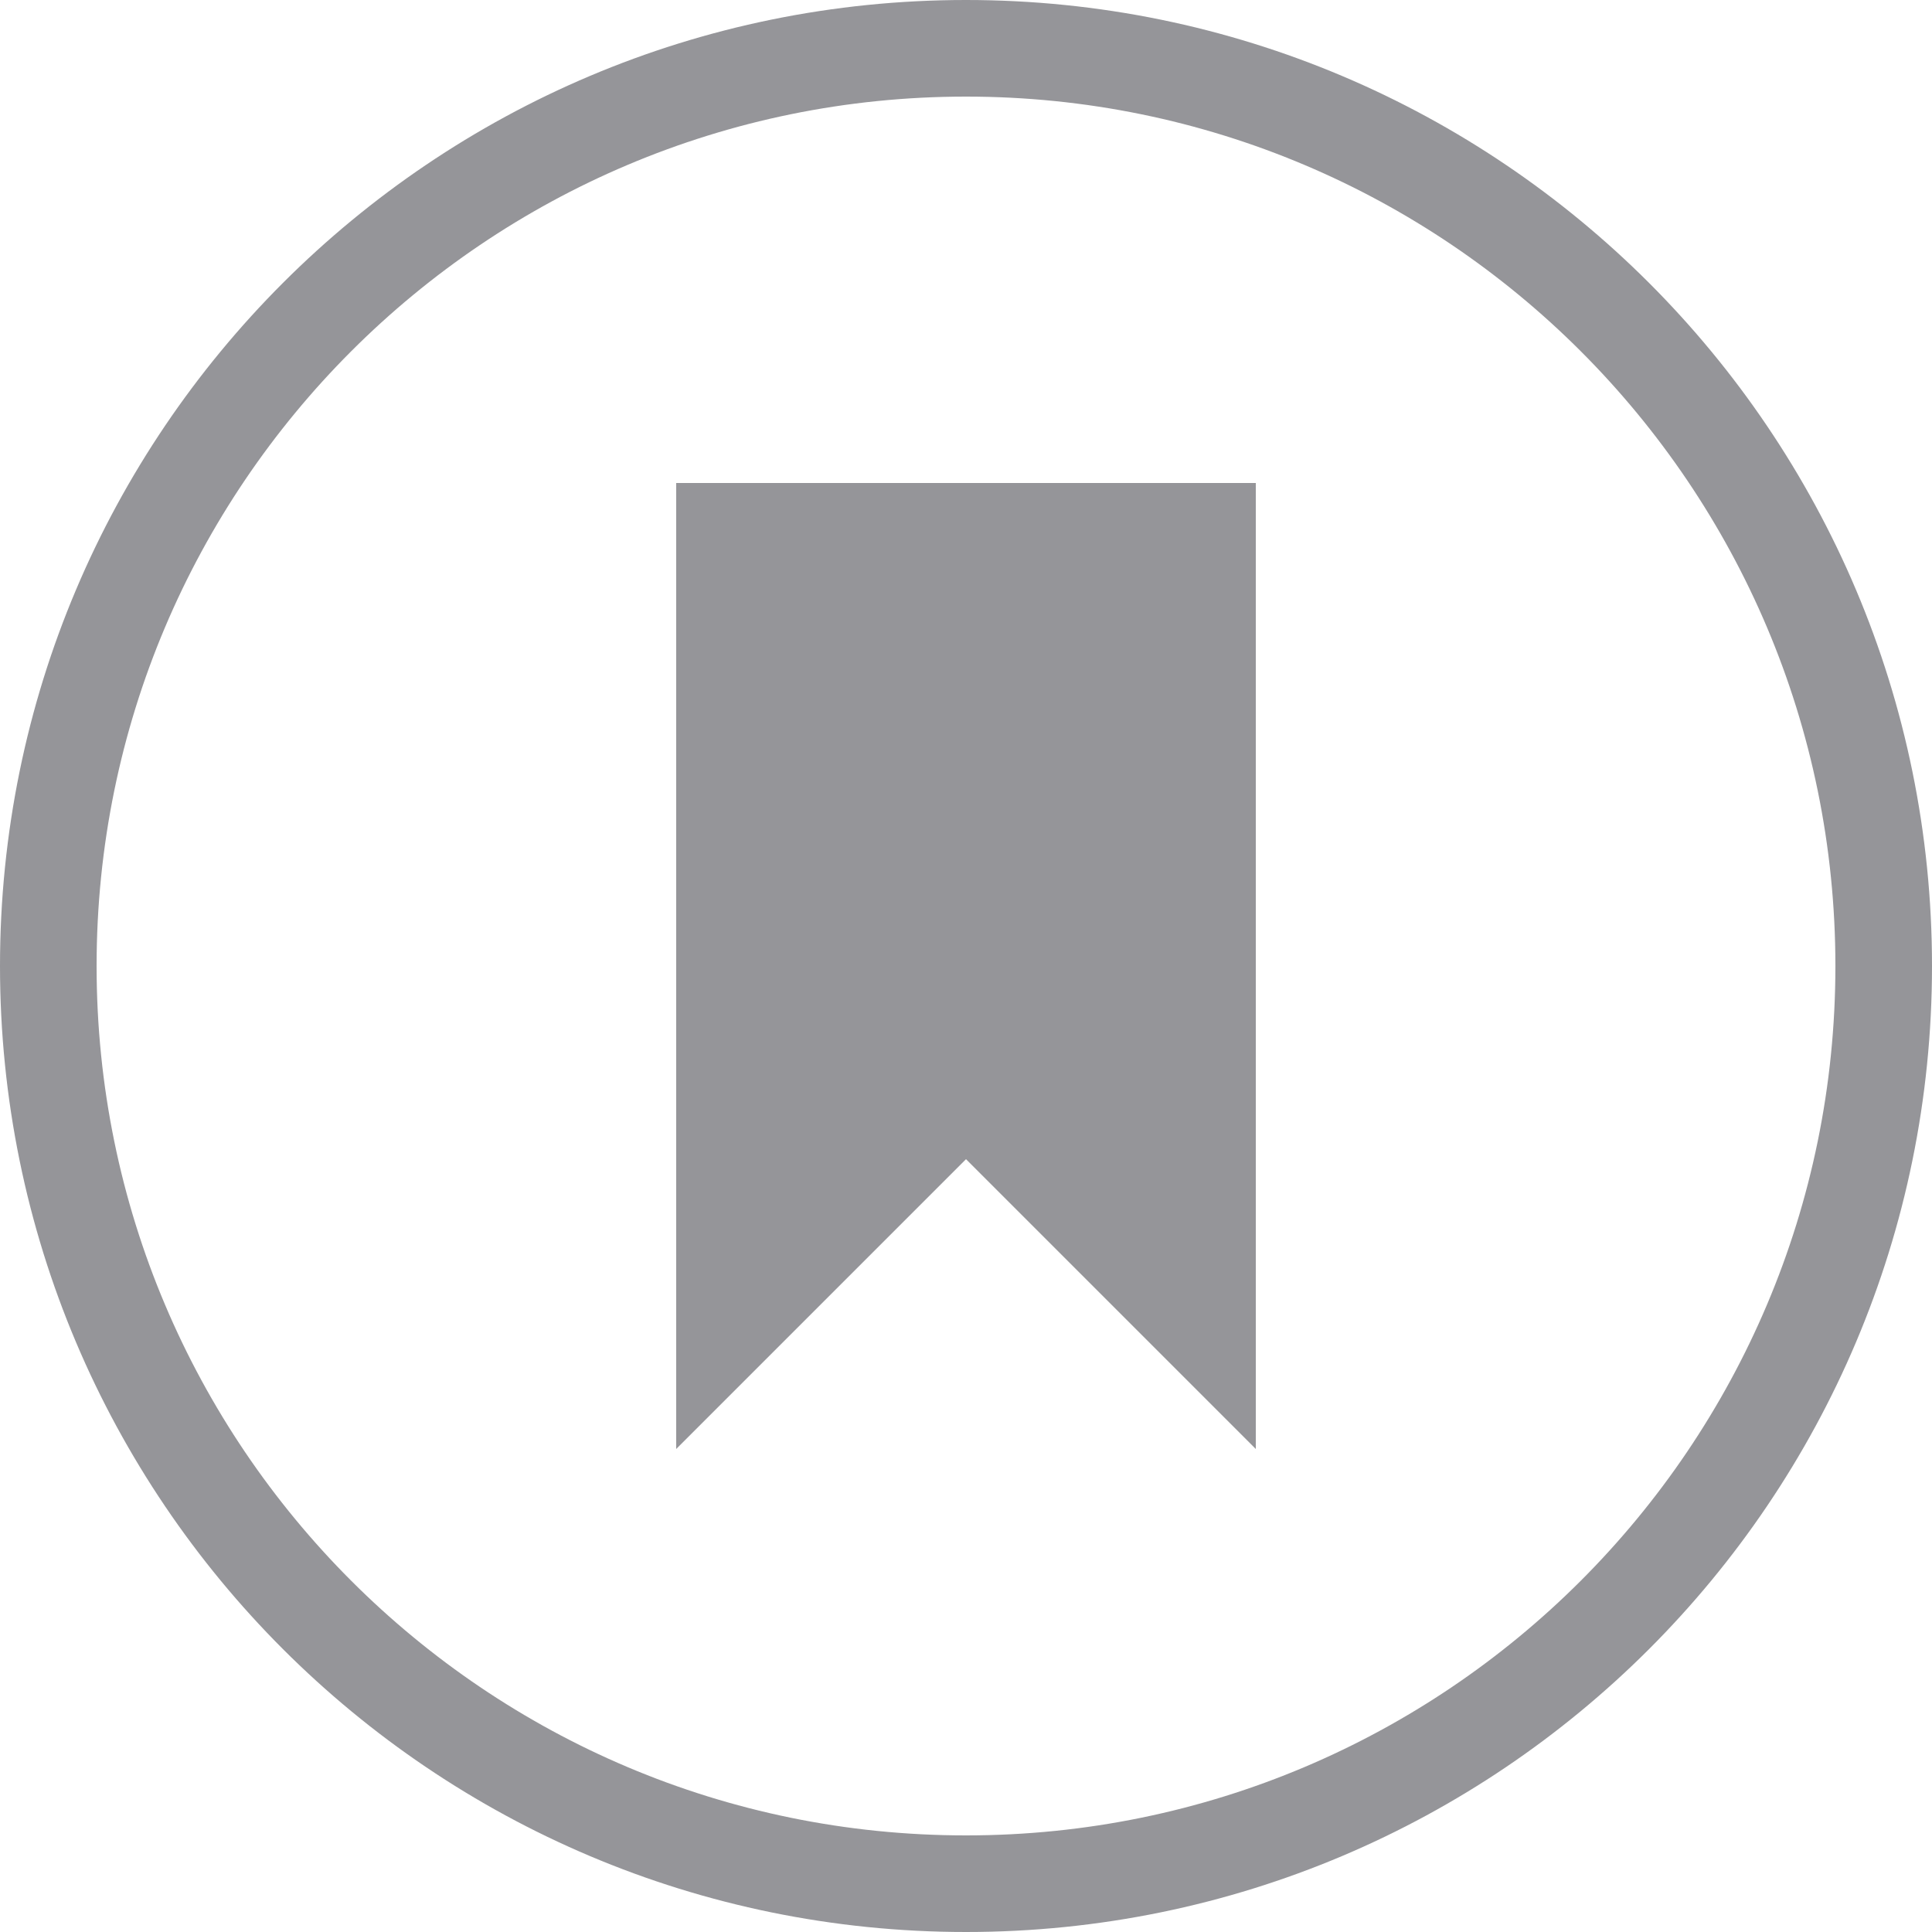
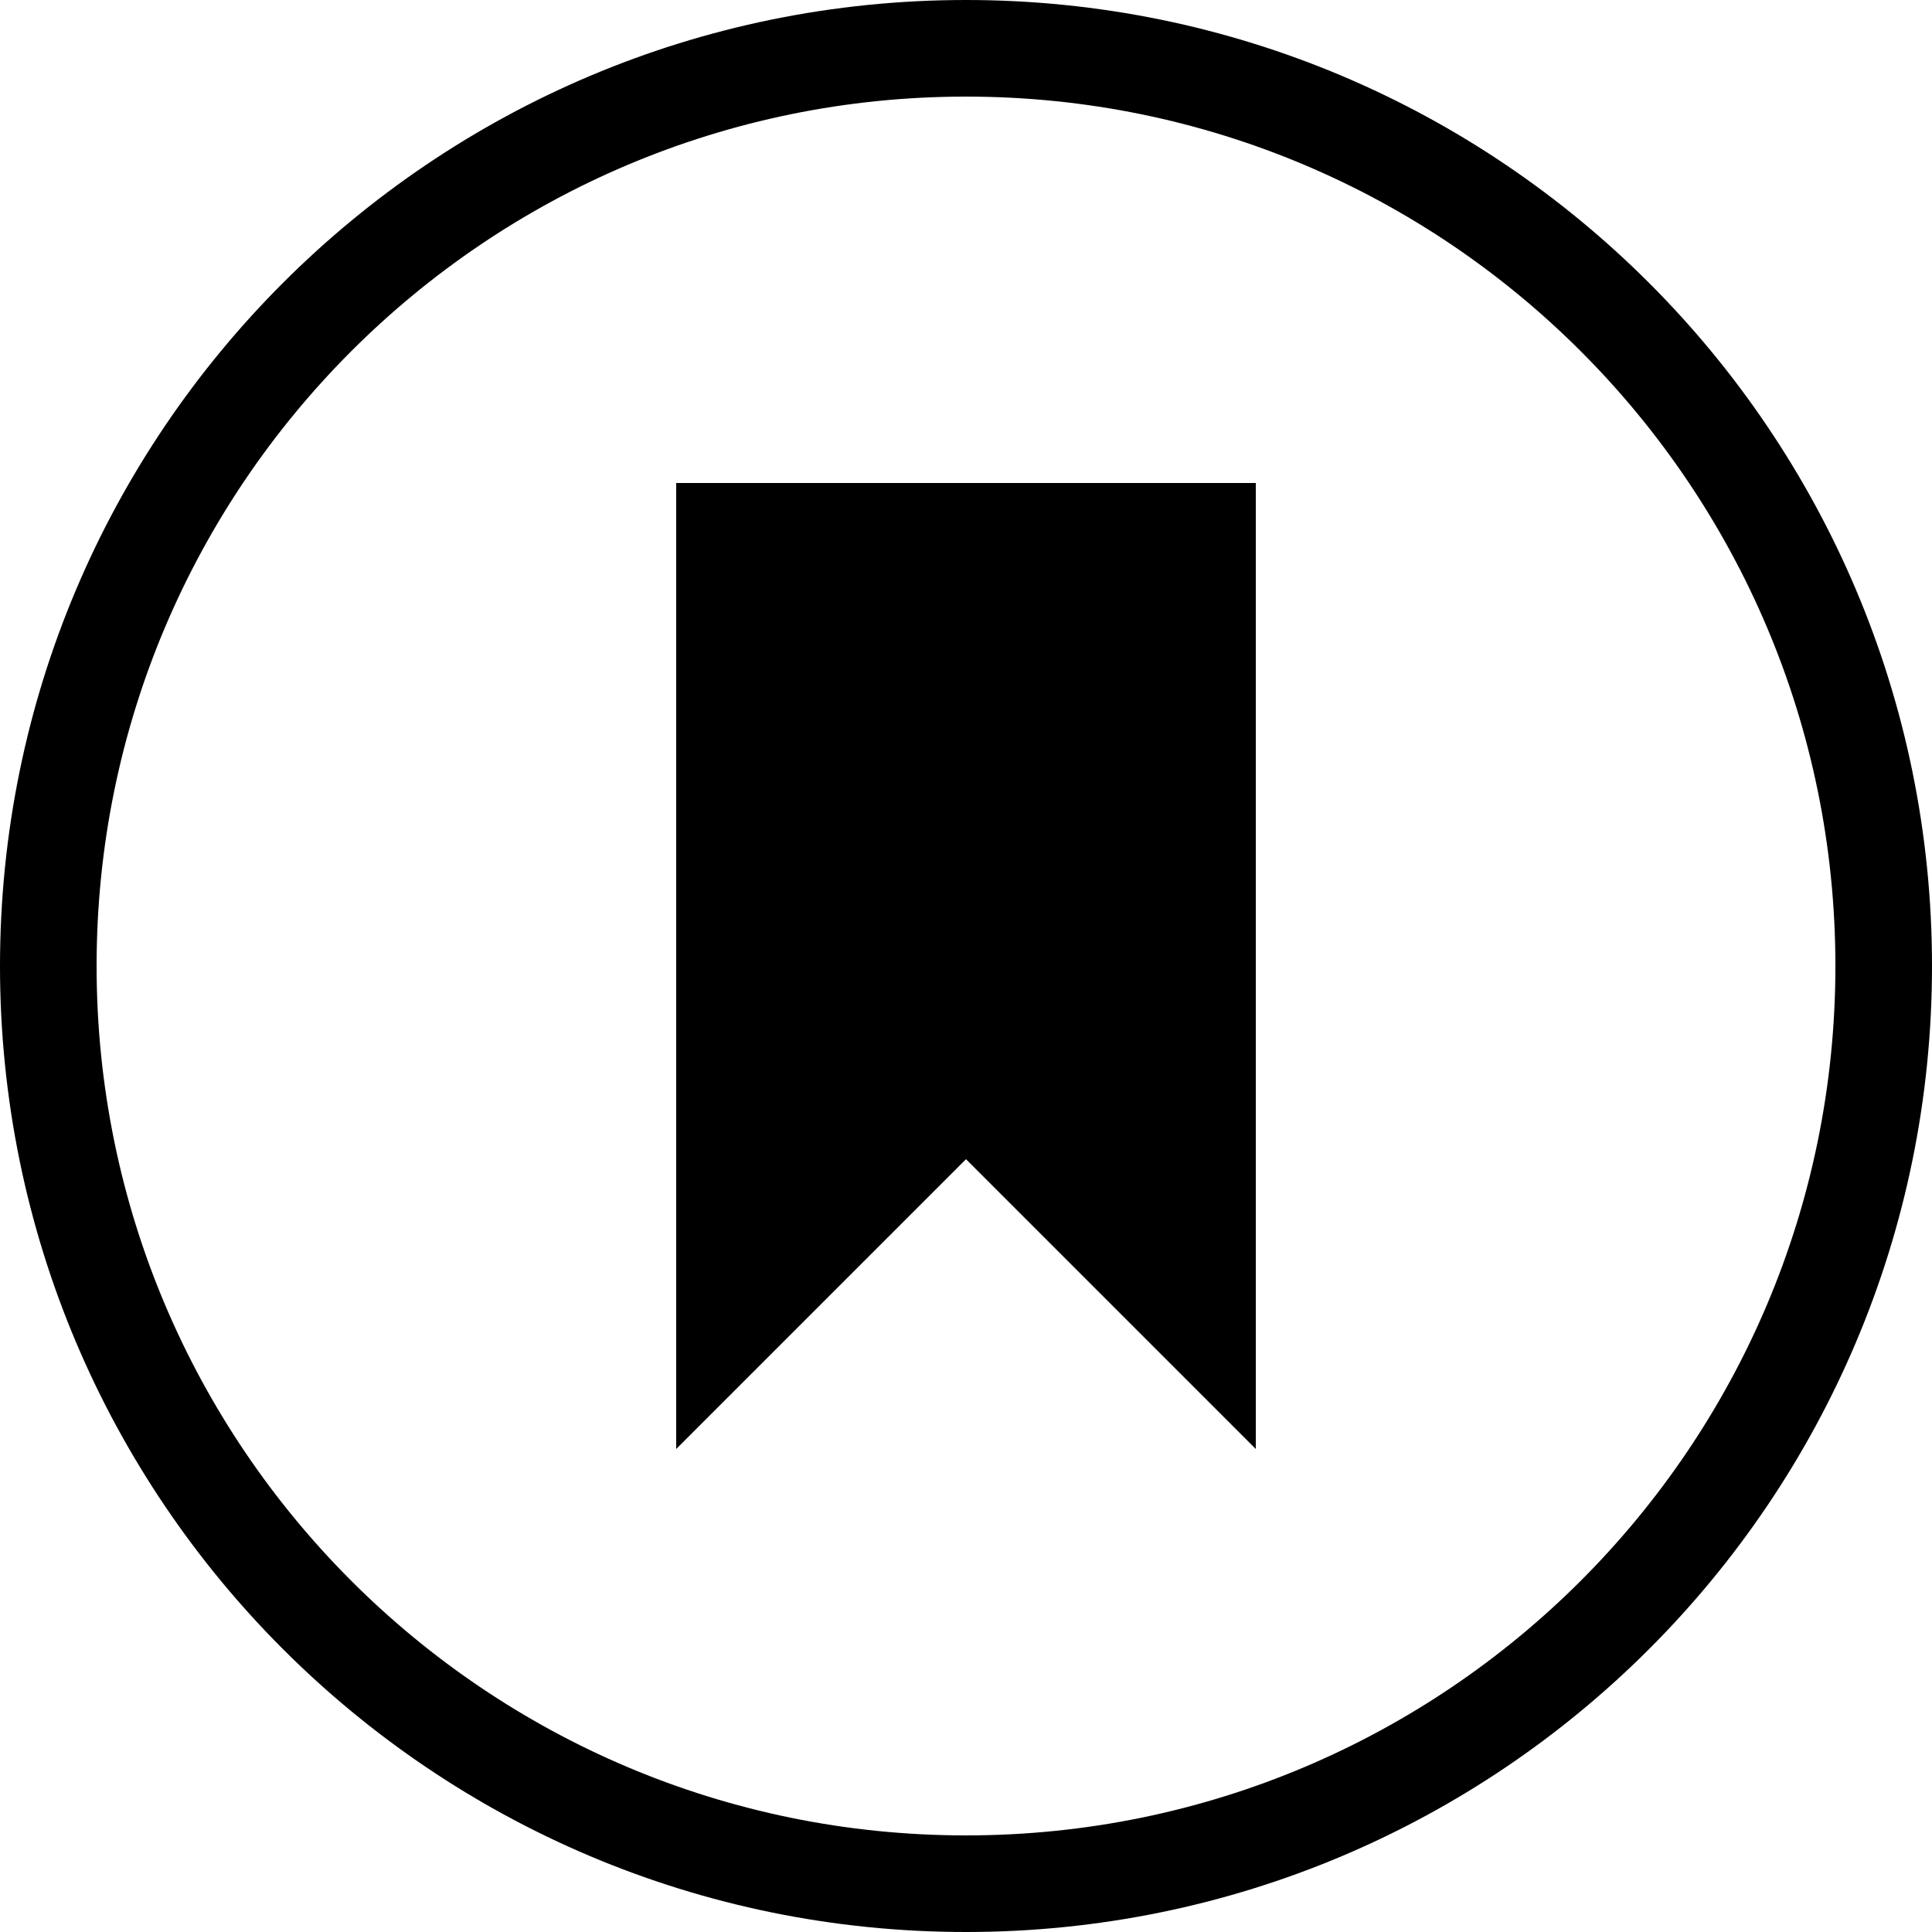
<svg xmlns="http://www.w3.org/2000/svg" width="20" height="20" viewBox="0 0 20 20" fill="none">
-   <path d="M0.5 10C0.5 4.753 4.753 0.5 10 0.5C15.247 0.5 19.5 4.753 19.5 10C19.5 15.247 15.247 19.5 10 19.5C4.753 19.5 0.5 15.247 0.5 10Z" stroke="#959599" />
-   <path d="M7 5C7 5 7 13.999 7 15L10 12L13 15C13 13.999 13 5 13 5H7Z" fill="#959599" />
+   <path d="M0.5 10C0.5 4.753 4.753 0.5 10 0.5C15.247 0.5 19.5 4.753 19.5 10C19.5 15.247 15.247 19.5 10 19.5C4.753 19.5 0.5 15.247 0.5 10Z" stroke="currentColor" />
+   <path d="M7 5C7 5 7 13.999 7 15L10 12L13 15C13 13.999 13 5 13 5H7Z" fill="currentColor" />
</svg>
